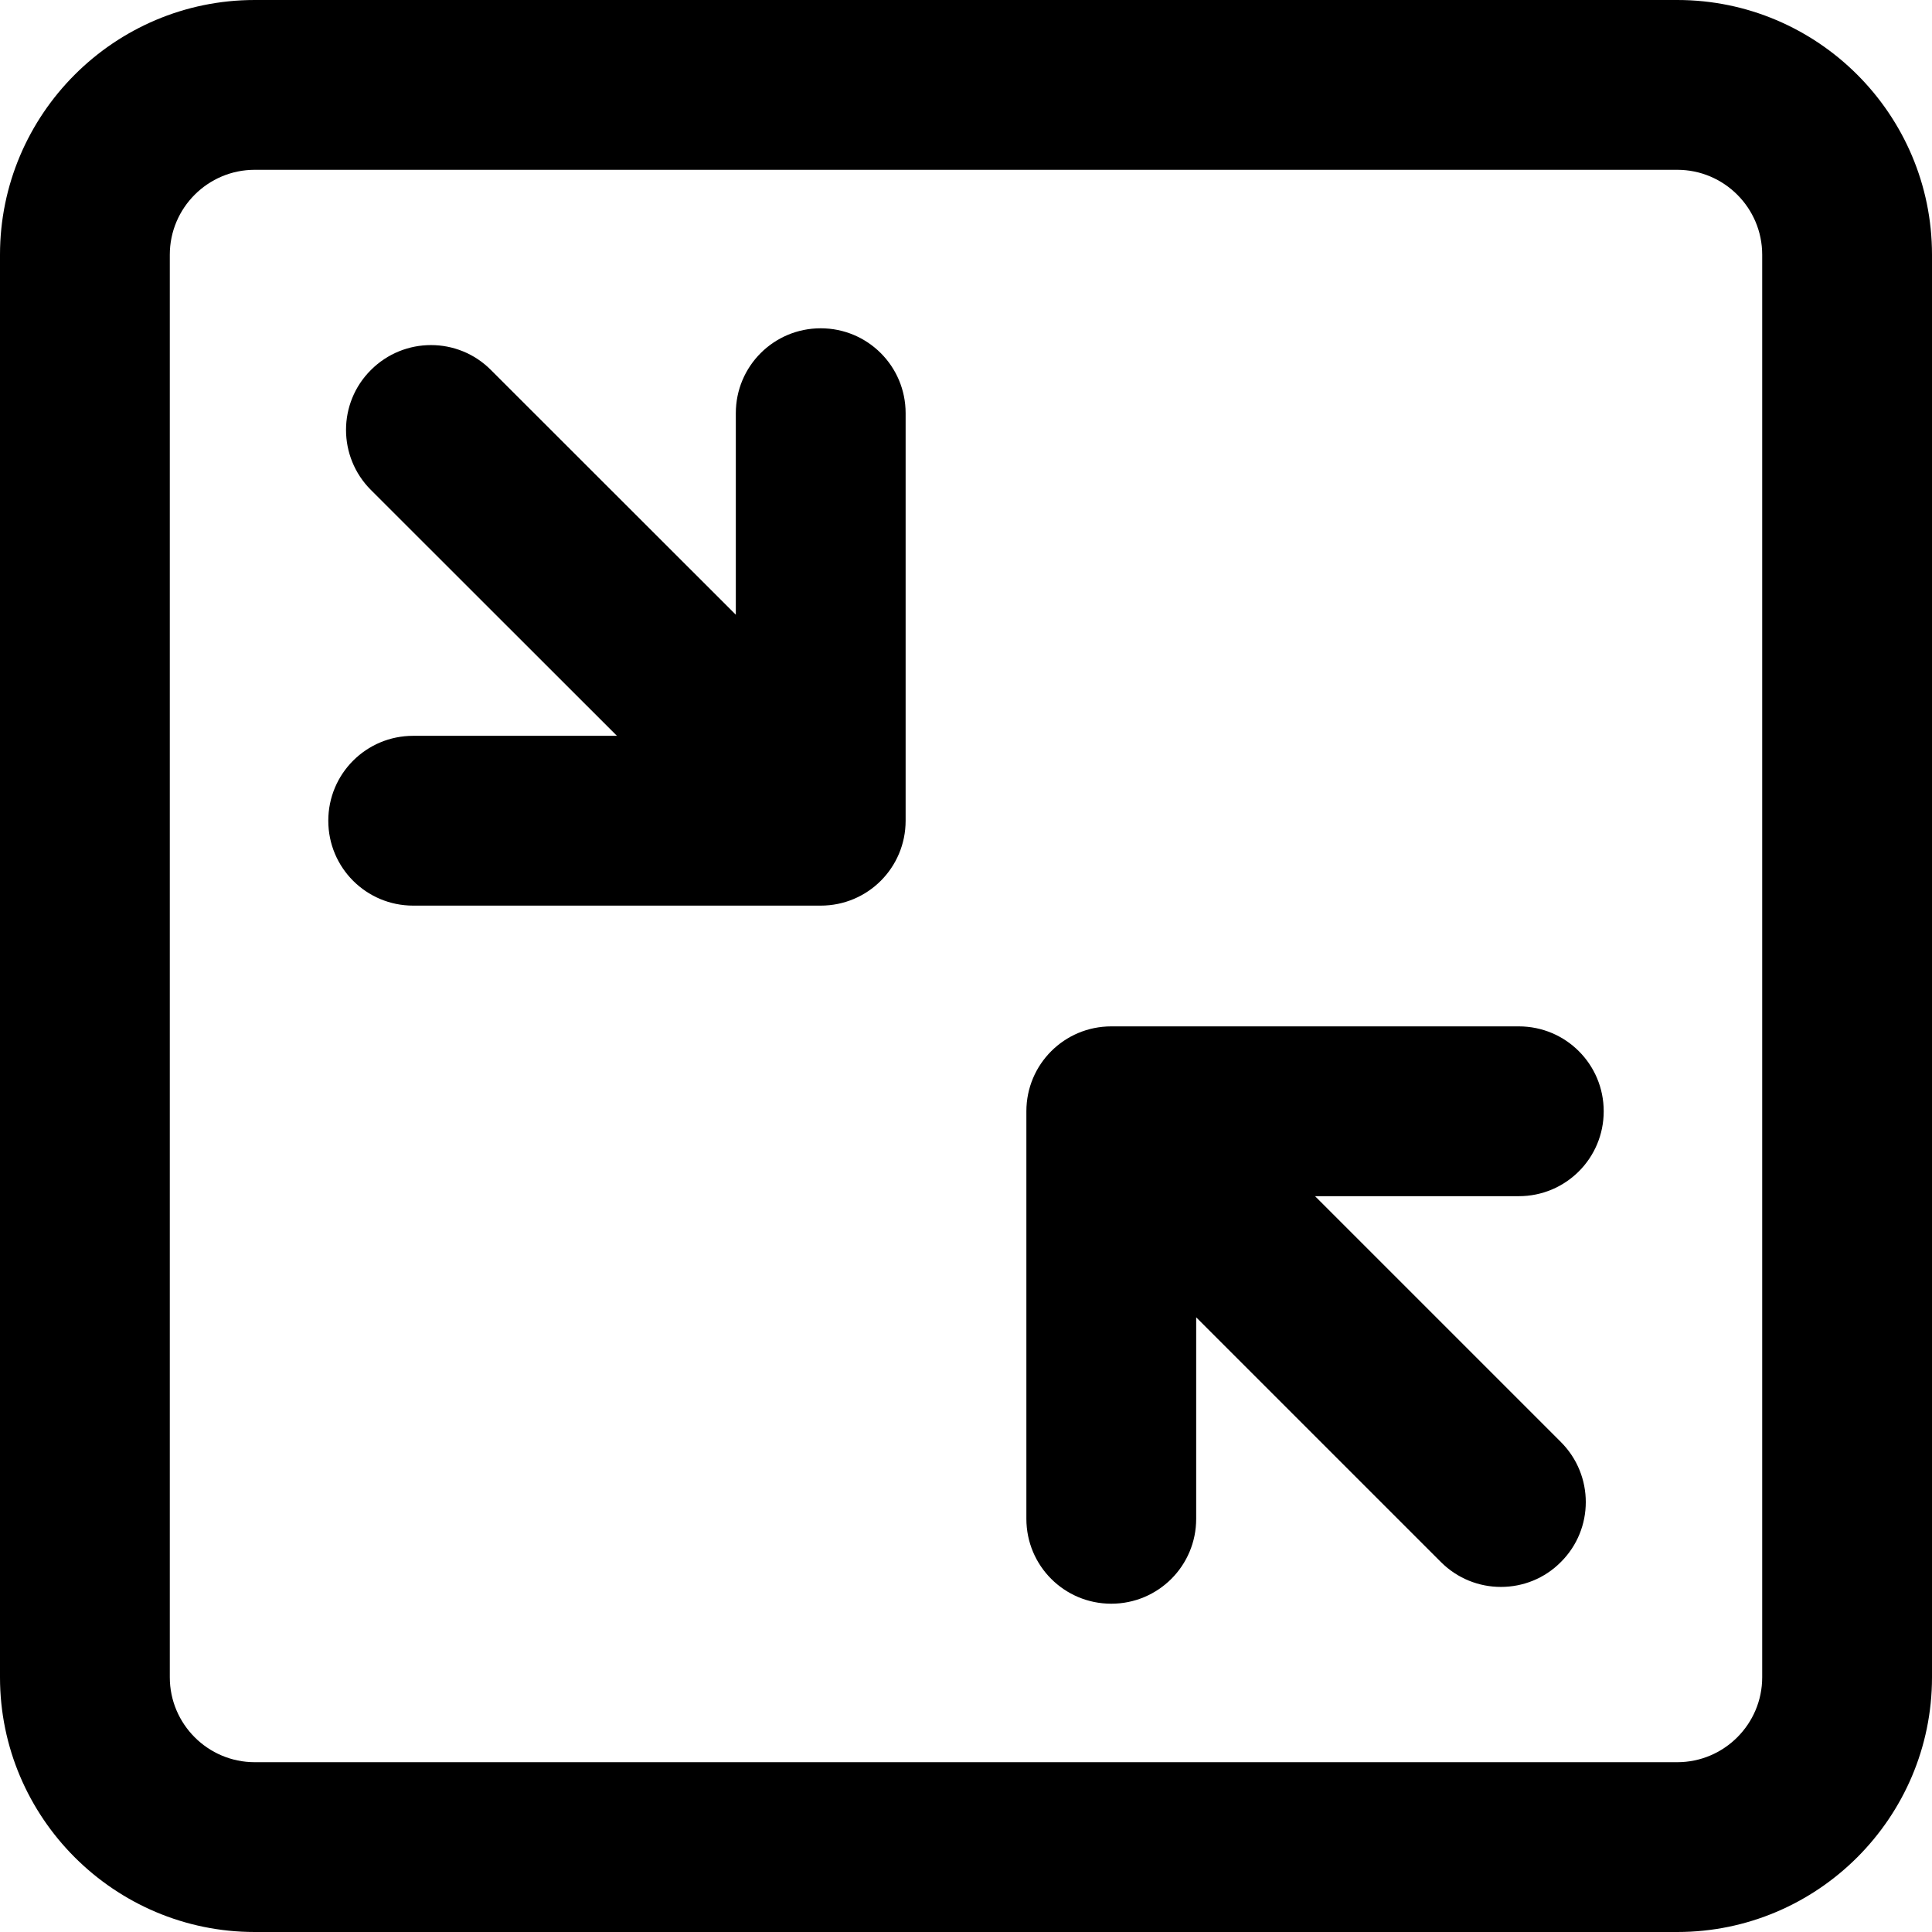
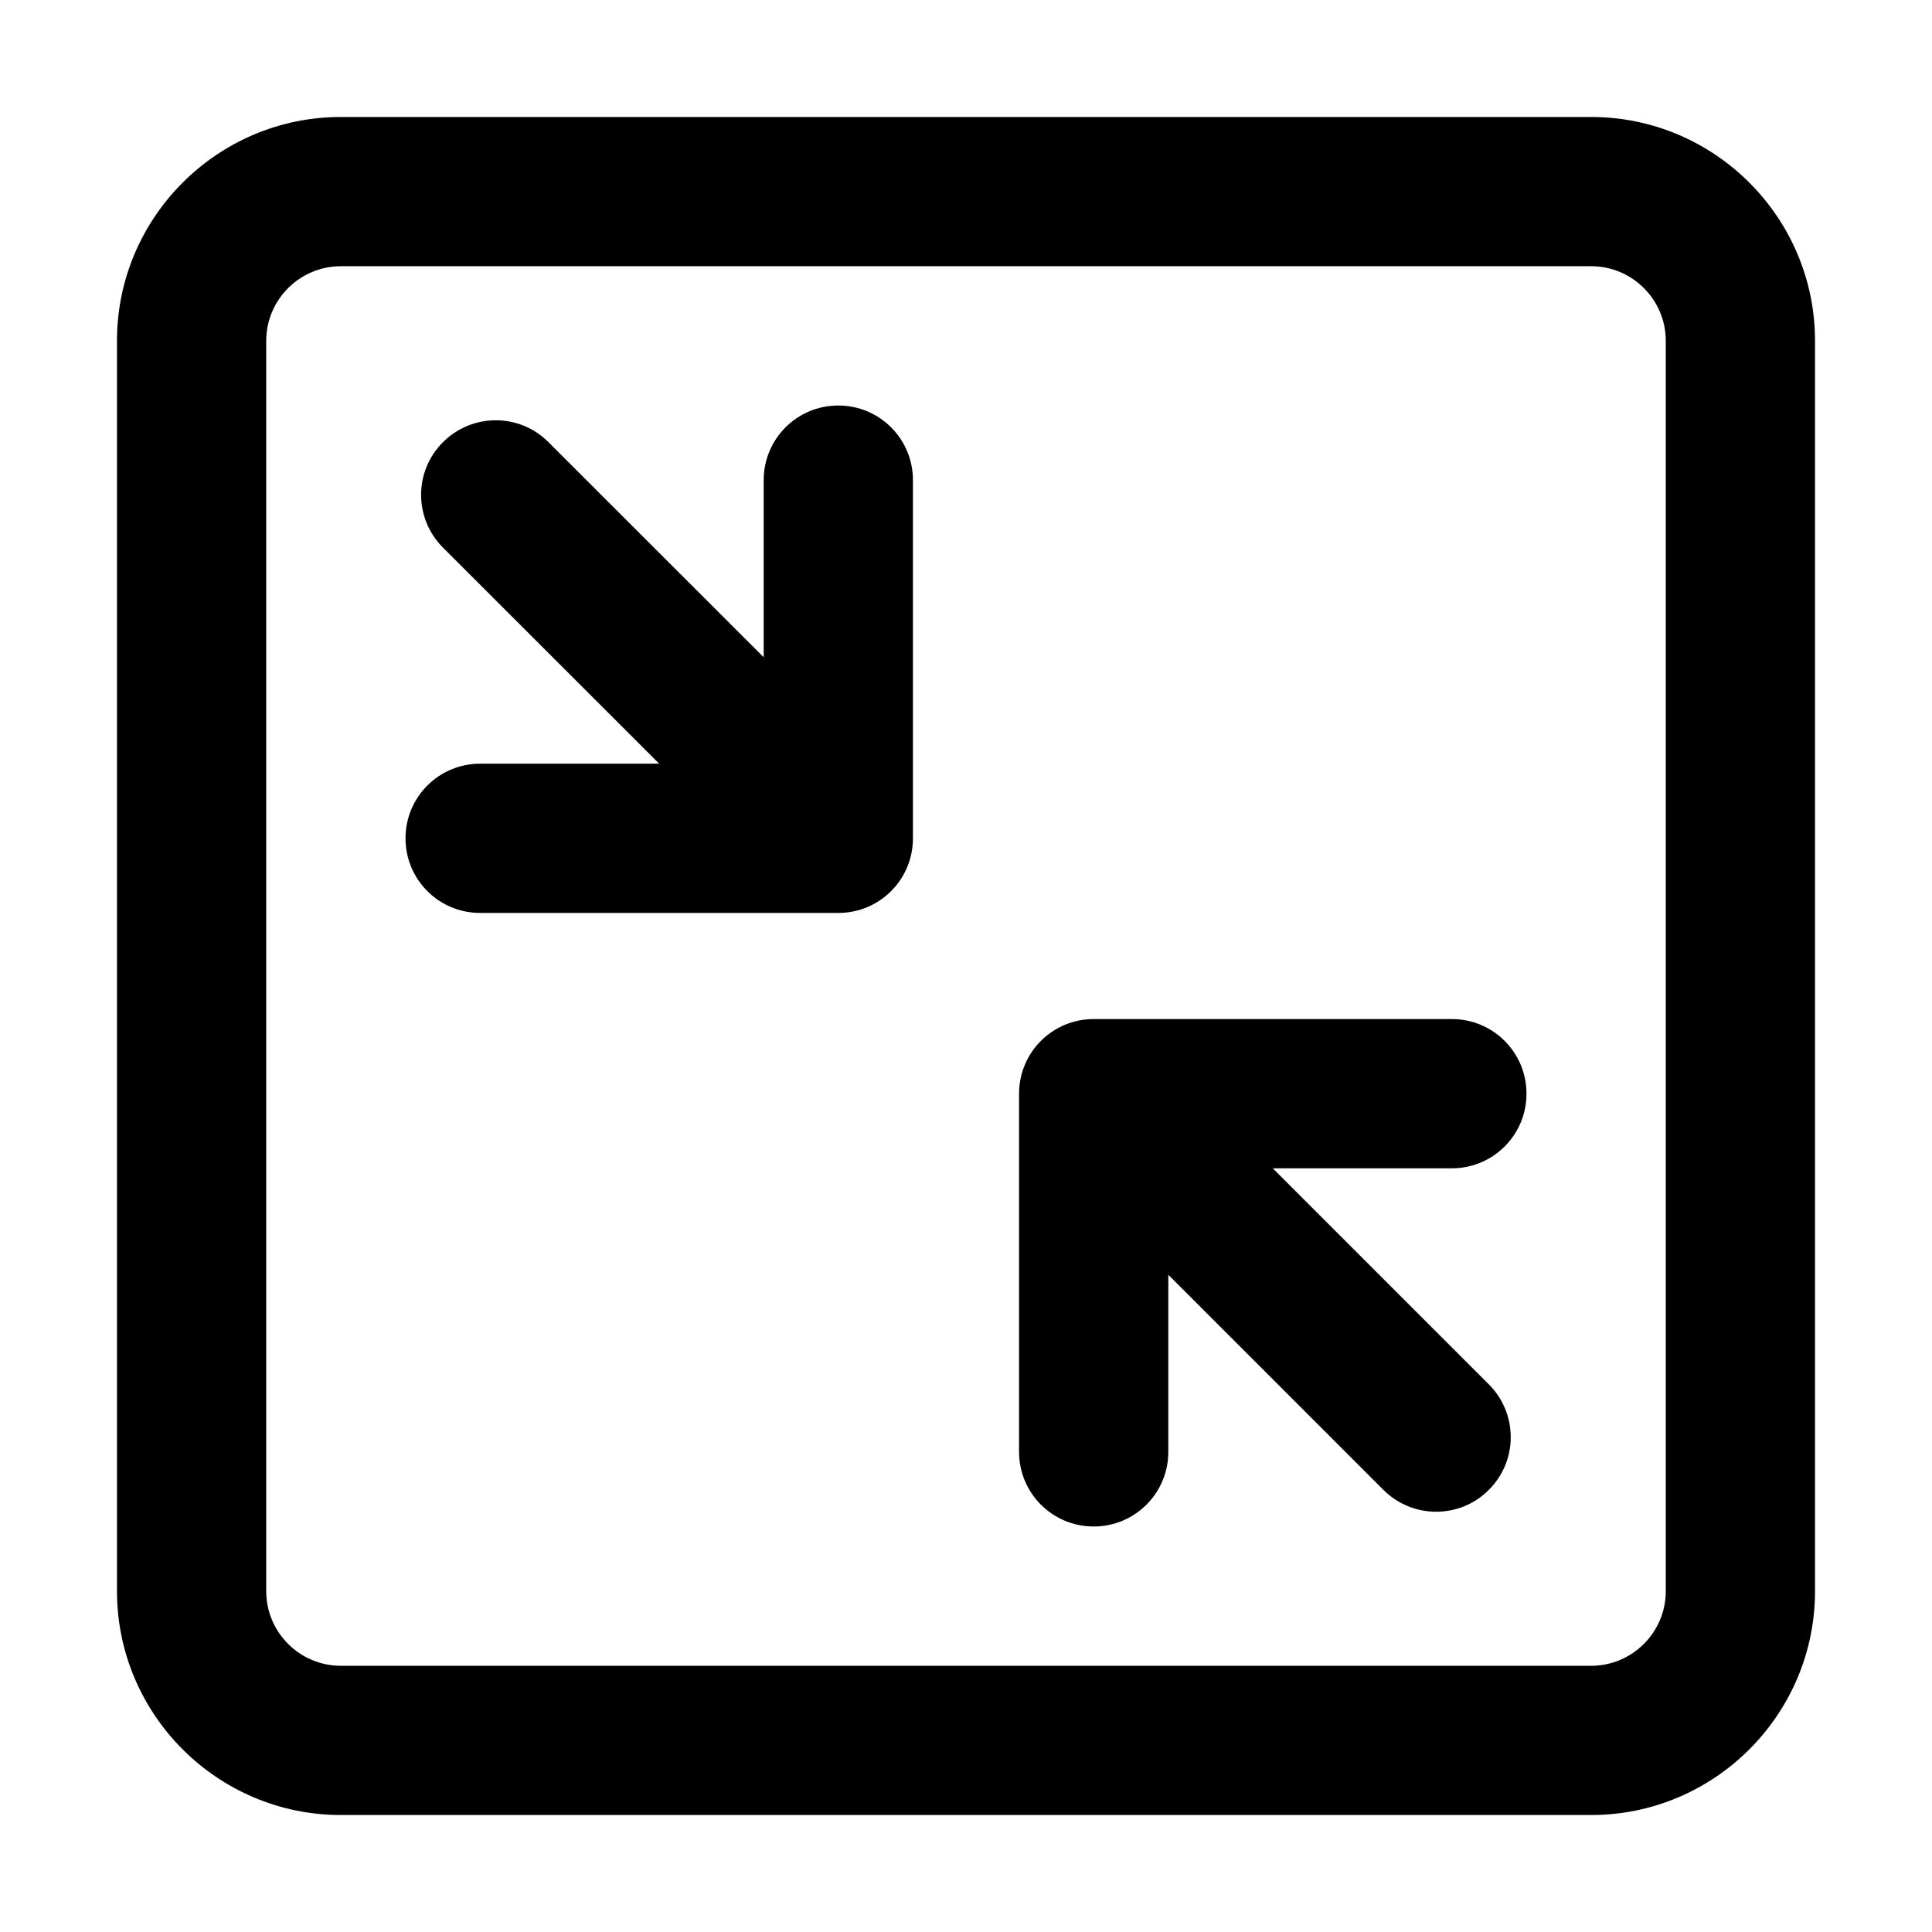
<svg xmlns="http://www.w3.org/2000/svg" class="icon" width="200px" height="200.00px" viewBox="0 0 1024 1024" version="1.1">
-   <path fill="#000000" d="M889 1024H135C60.6 1024 0 963.4 0 889V135C0 60.6 60.6 0 135 0h754c74.4 0 135 60.6 135 135v754c0 74.4-60.6 135-135 135zM135 90c-24.8 0-45 20.2-45 45v754c0 24.8 20.2 45 45 45h754c24.8 0 45-20.2 45-45V135c0-24.8-20.2-45-45-45H135zM435 480H219c-24.9 0-45-20.1-45-45s20.1-45 45-45h216c24.9 0 45 20.1 45 45s-20.1 45-45 45zM435 480c-24.9 0-45-20.1-45-45V219c0-24.9 20.1-45 45-45s45 20.1 45 45v216c0 24.9-20.1 45-45 45zM381.2 425.6c-11.5 0-23-4.4-31.8-13.2L196.6 259.7c-17.6-17.6-17.6-46.1 0-63.6 17.6-17.6 46.1-17.6 63.6 0L413 348.8c17.6 17.6 17.6 46.1 0 63.6-8.8 8.9-20.3 13.2-31.8 13.2zM805 634H589c-24.9 0-45-20.1-45-45s20.1-45 45-45h216c24.9 0 45 20.1 45 45s-20.1 45-45 45zM589 850c-24.9 0-45-20.1-45-45V589c0-24.9 20.1-45 45-45s45 20.1 45 45v216c0 24.9-20.1 45-45 45zM795.5 841.1c-11.5 0-23-4.4-31.8-13.2L611 675.2c-17.6-17.6-17.6-46.1 0-63.6 17.6-17.6 46.1-17.6 63.6 0l152.7 152.7c17.6 17.6 17.6 46.1 0 63.6-8.7 8.8-20.2 13.2-31.8 13.2z" />
+   <path fill="#000000" d="M843.348 962H180.652C115.262 962 62 908.738 62 843.348V180.652C62 115.262 115.262 62 180.652 62h662.695c65.391 0 118.652 53.262 118.652 118.652v662.695c0 65.391-53.262 118.652-118.652 118.652zM180.652 141.102c-21.797 0-39.551 17.754-39.551 39.551v662.695c0 21.797 17.754 39.551 39.551 39.551h662.695c21.797 0 39.551-17.754 39.551-39.551V180.652c0-21.797-17.754-39.551-39.551-39.551H180.652zM444.324 483.875H254.48c-21.885 0-39.551-17.666-39.551-39.551s17.666-39.551 39.551-39.551h189.844c21.885 0 39.551 17.666 39.551 39.551s-17.666 39.551-39.551 39.551zM444.324 483.875c-21.885 0-39.551-17.666-39.551-39.551V254.48c0-21.885 17.666-39.551 39.551-39.551s39.551 17.666 39.551 39.551v189.844c0 21.885-17.666 39.551-39.551 39.551zM397.039 436.062c-10.107 0-20.215-3.867-27.949-11.602L234.793 290.252c-15.469-15.469-15.469-40.518 0-55.898 15.469-15.469 40.518-15.469 55.898 0L424.988 368.562c15.469 15.469 15.469 40.518 0 55.898-7.734 7.822-17.842 11.602-27.949 11.602zM769.52 619.227H579.676c-21.885 0-39.551-17.666-39.551-39.551s17.666-39.551 39.551-39.551h189.844c21.885 0 39.551 17.666 39.551 39.551s-17.666 39.551-39.551 39.551zM579.676 809.07c-21.885 0-39.551-17.666-39.551-39.551V579.676c0-21.885 17.666-39.551 39.551-39.551s39.551 17.666 39.551 39.551v189.844c0 21.885-17.666 39.551-39.551 39.551zM761.17 801.248c-10.107 0-20.215-3.867-27.949-11.602L599.012 655.438c-15.469-15.469-15.469-40.518 0-55.898 15.469-15.469 40.518-15.469 55.898 0l134.209 134.209c15.469 15.469 15.469 40.518-1e-8 55.898-7.646 7.734-17.754 11.602-27.949 11.602z" />
</svg>
